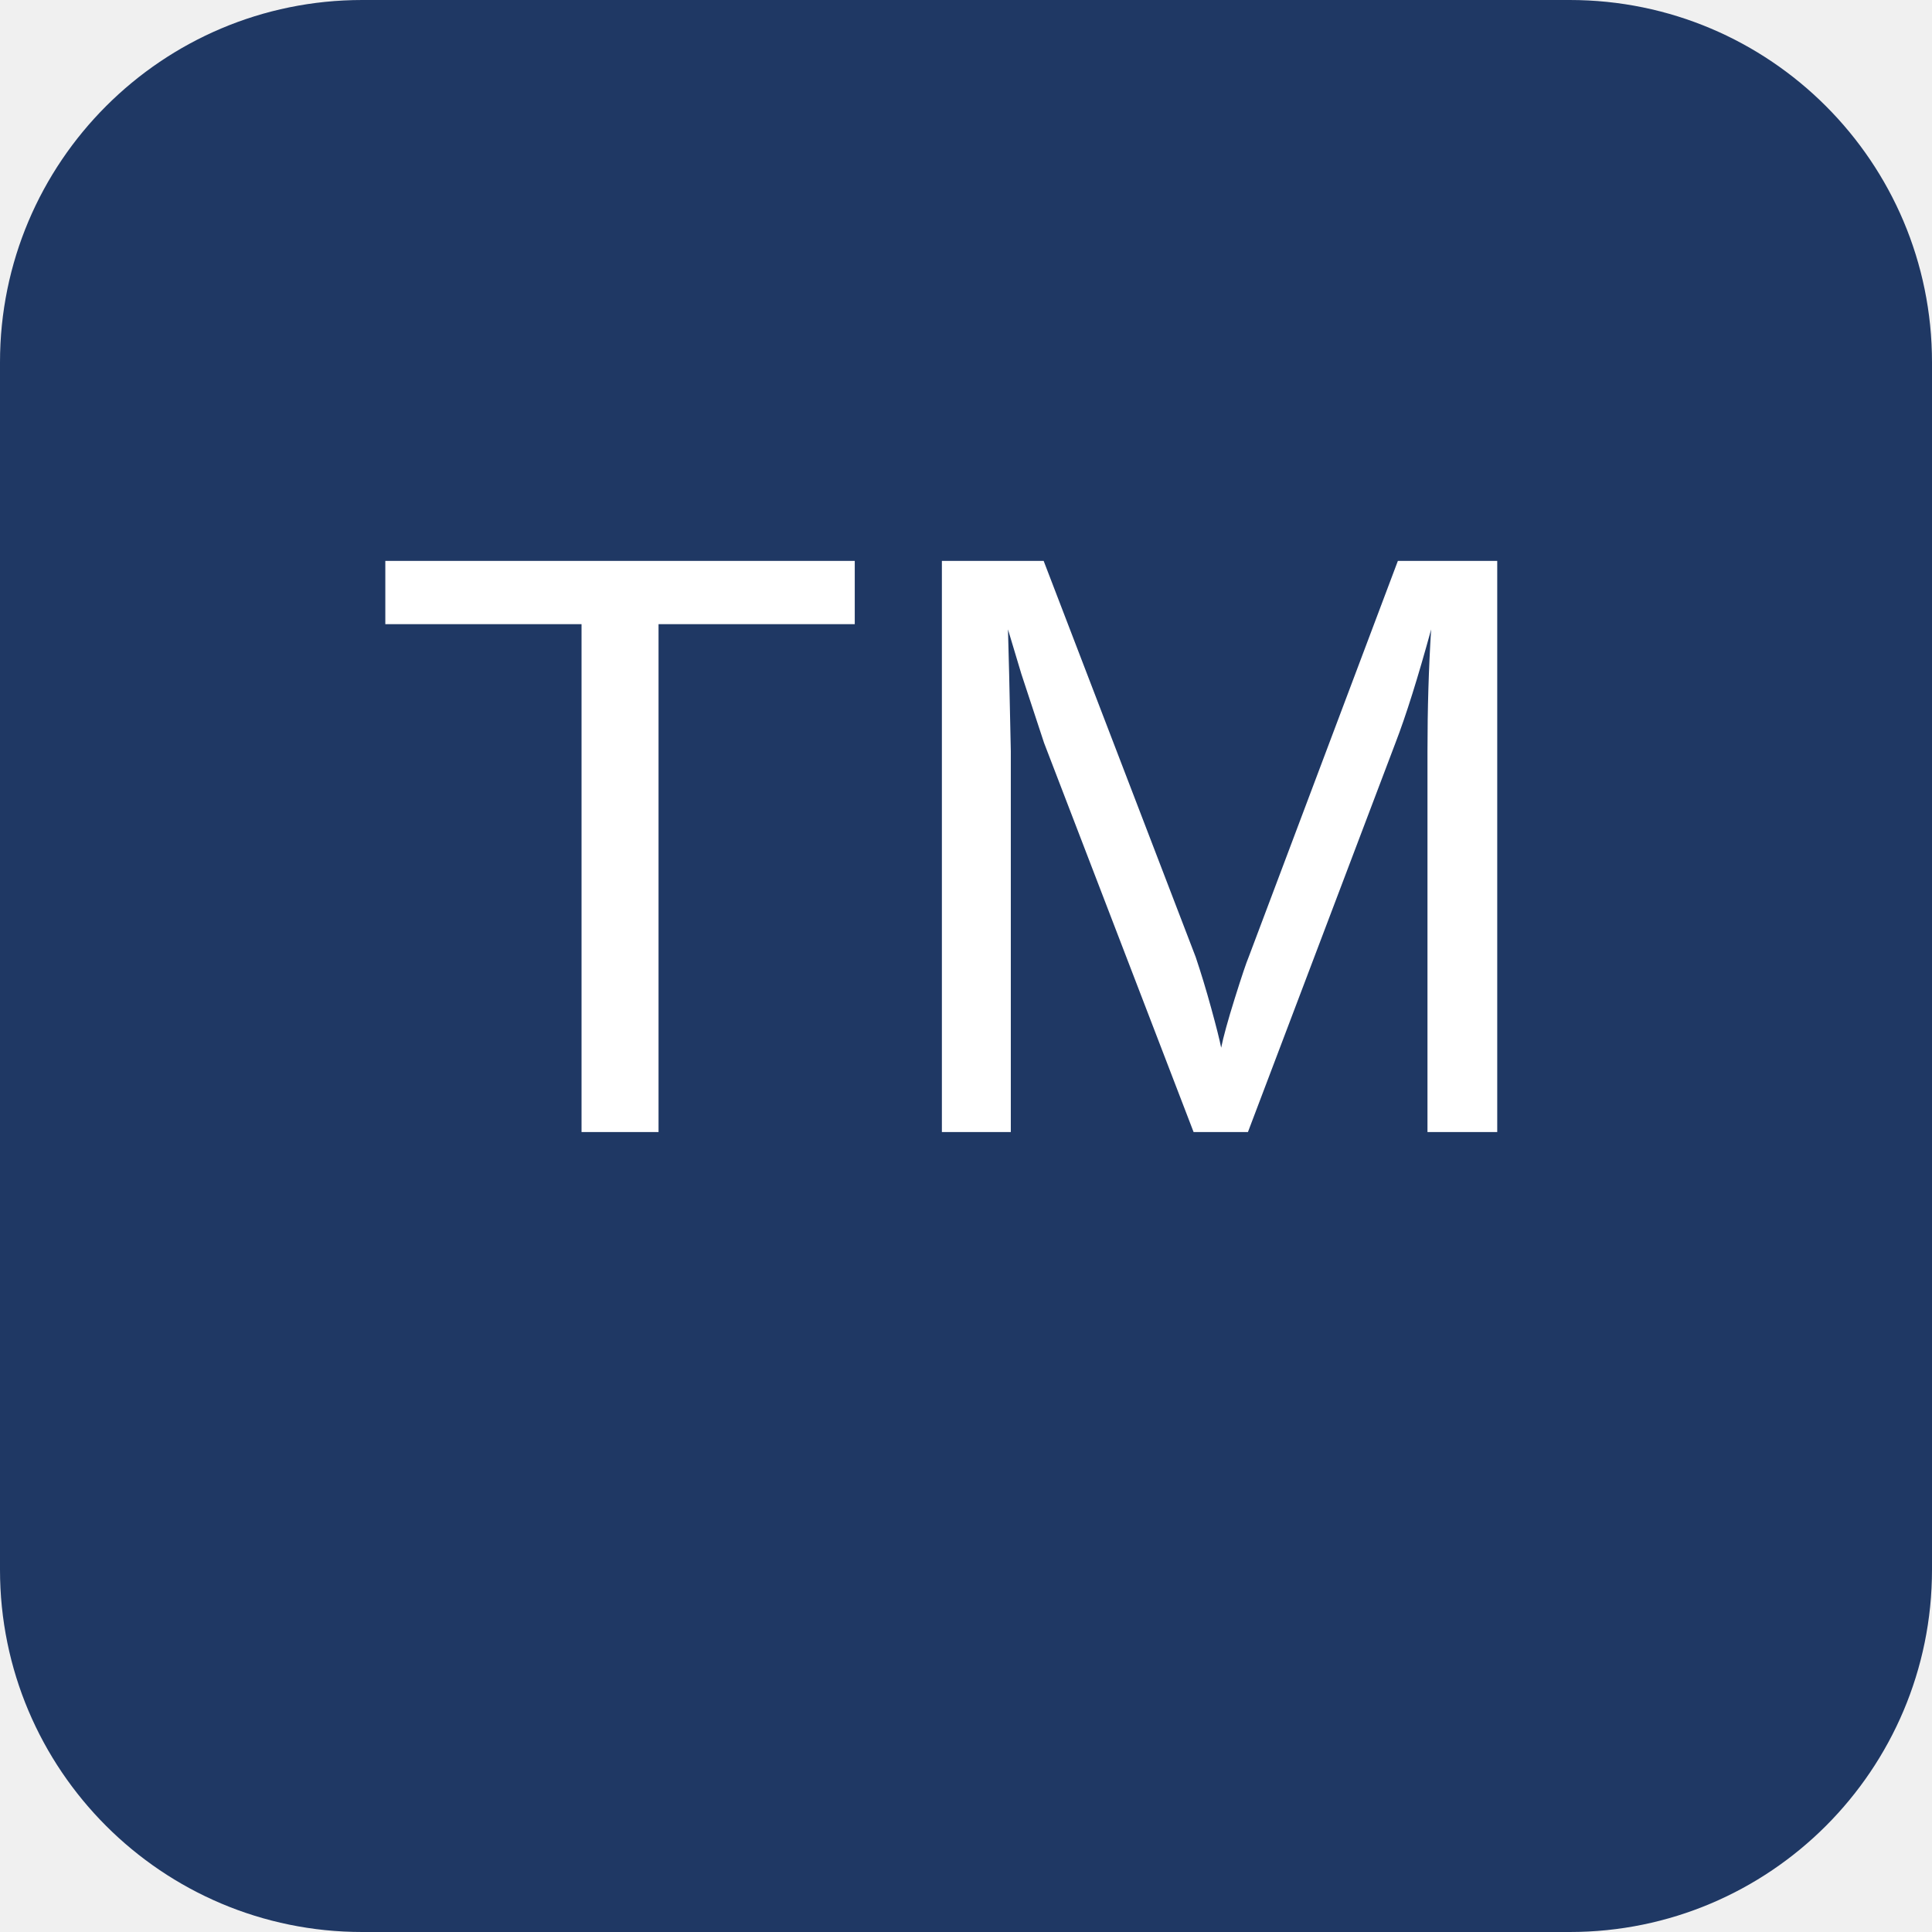
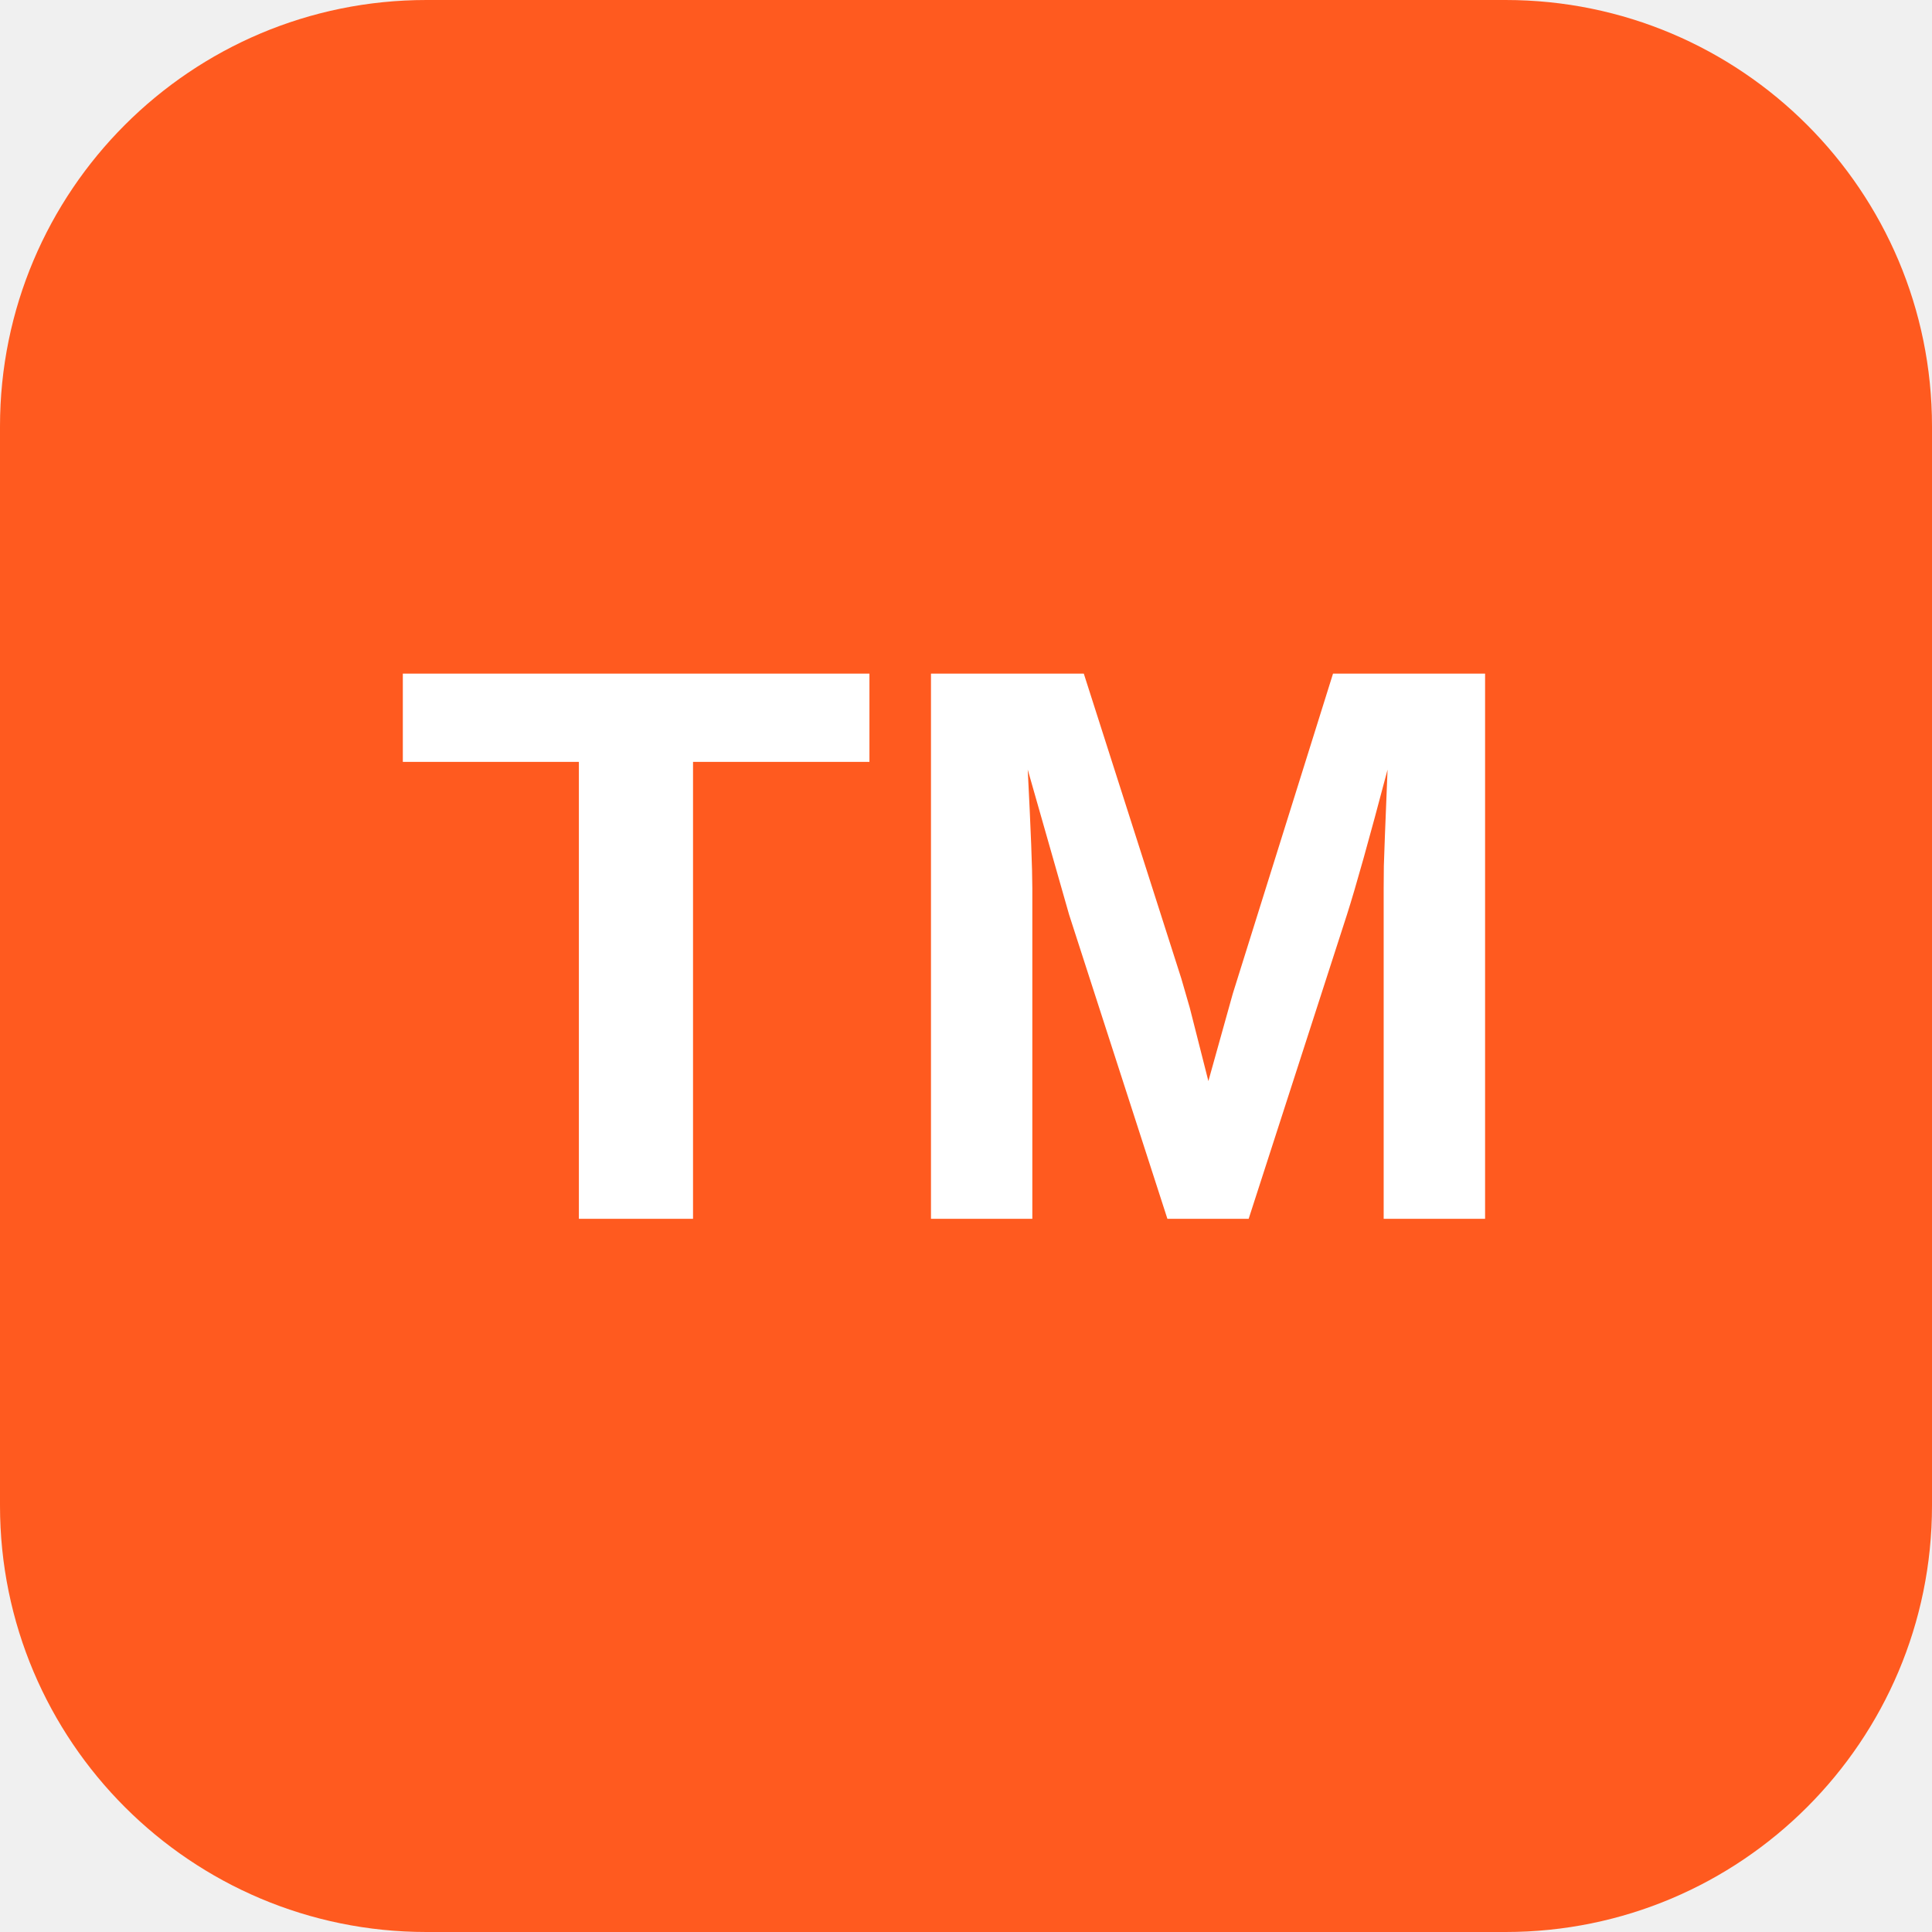
- <svg xmlns="http://www.w3.org/2000/svg" width="512" height="512">
-   <rect width="512" height="512" rx="96" fill="#1f3864" />
-   <text x="256" y="300" text-anchor="middle" font-family="Arial Black,Arial" font-size="220" fill="#fff">TM</text>
+ <svg xmlns="http://www.w3.org/2000/svg" width="512" height="512" viewBox="0 0 512 512">
+   <rect width="512" height="512" rx="113" fill="#ff5a1f" />
+   <text x="256" y="323" text-anchor="middle" font-family="Arial Black, Arial, Helvetica, sans-serif" font-weight="800" font-size="210" fill="#ffffff">TM</text>
</svg>
